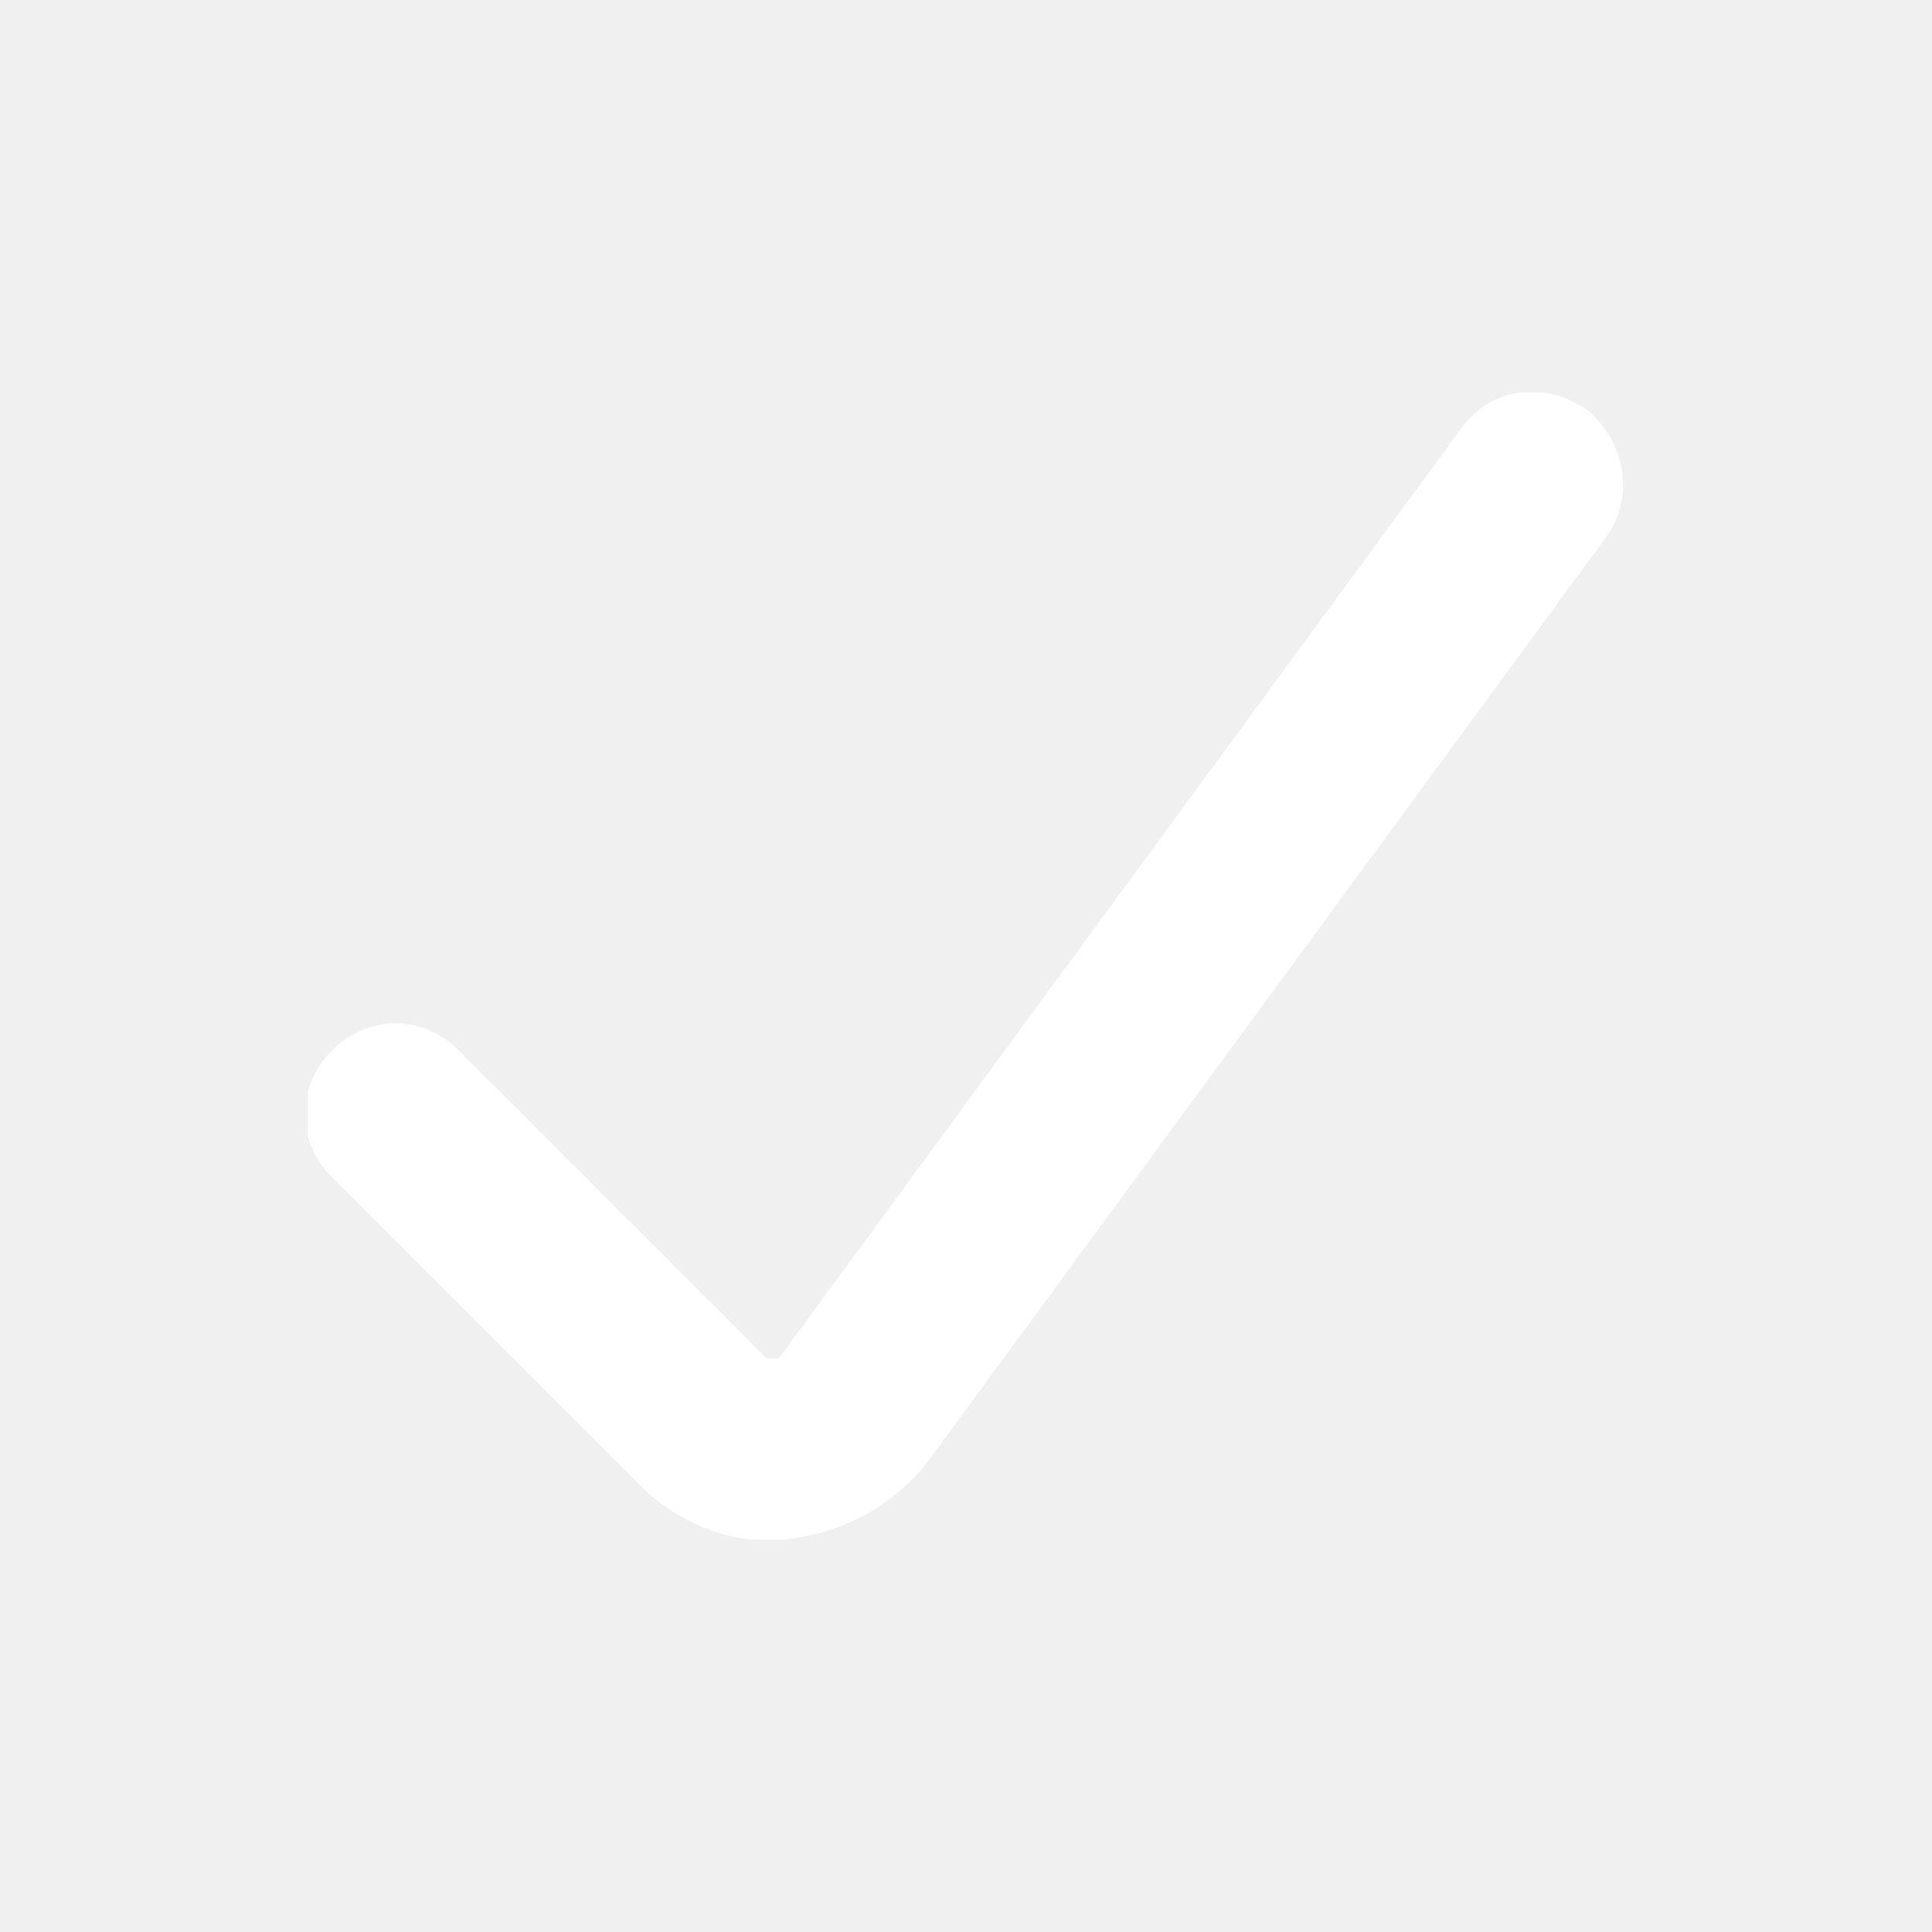
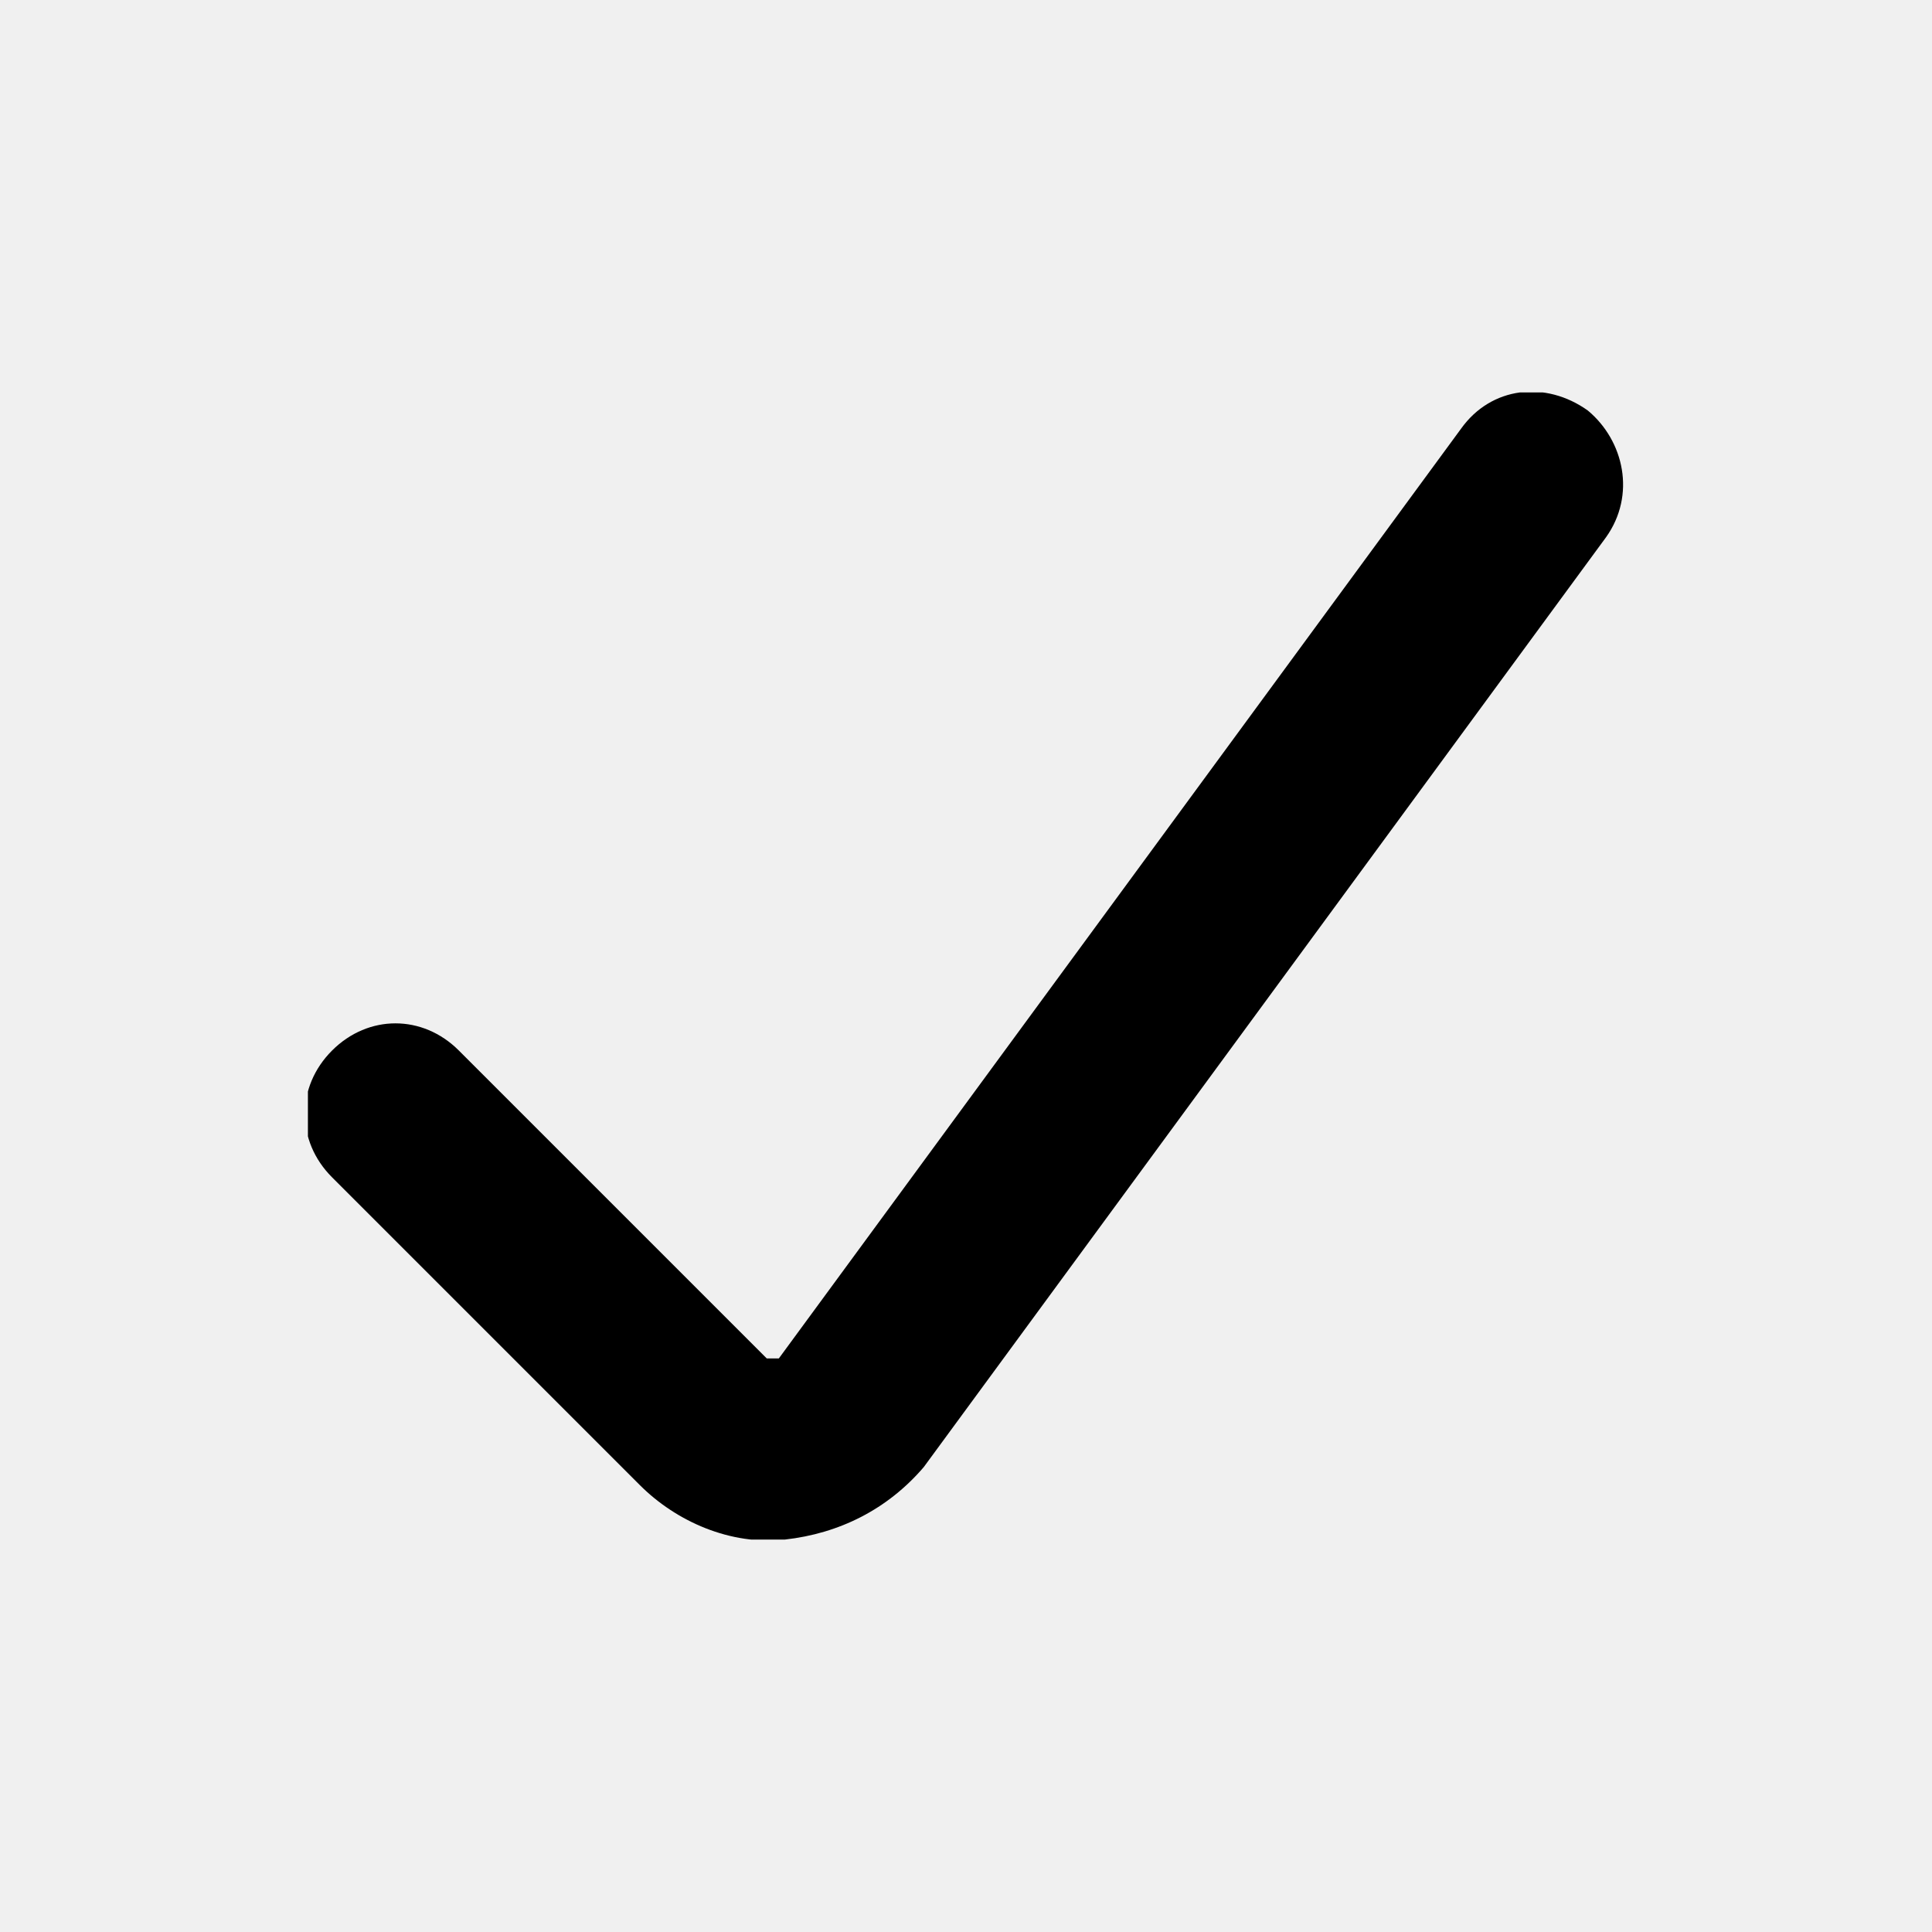
<svg xmlns="http://www.w3.org/2000/svg" xmlns:xlink="http://www.w3.org/1999/xlink" class="check" version="1.1" id="OUTLINED" x="0px" y="0px" viewBox="0 0 32 32" width="16" height="16" xml:space="preserve">
  <style type="text/css">
- 	.check_svg_st0{clip-path:url(#check_svg_id_2_);fill:white;}
+ 	.check_svg_st0{clip-path:url(#check_svg_id_2_);fill:currentColor;}
	.check_svg_st1{clip-path:url(#check_svg_id_4_);}
	.check_svg_st2{clip-path:url(#check_svg_id_6_);}
</style>
  <g>
    <defs>
      <path id="check_svg_id_1_" d="M24.2,7.1L12.9,22.5c0,0,0,0-0.1,0c0,0-0.1,0-0.1,0l-5.1-5.1c-0.6-0.6-1.5-0.6-2.1,0    c-0.6,0.6-0.6,1.5,0,2.1l5.1,5.1c0.6,0.6,1.5,1,2.4,0.9c0.9-0.1,1.7-0.5,2.3-1.2L26.6,8.9c0.5-0.7,0.3-1.6-0.3-2.1    C25.6,6.3,24.7,6.4,24.2,7.1z" />
    </defs>
    <clipPath id="check_svg_id_2_">
      <use xlink:href="#check_svg_id_1_" style="overflow:visible;" />
    </clipPath>
    <g class="check_svg_st0">
      <g>
        <defs>
          <rect id="check_svg_id_3_" x="0.1" y="1.5" width="32" height="29" />
        </defs>
        <clipPath id="check_svg_id_4_">
          <use xlink:href="#check_svg_id_3_" style="overflow:visible;" />
        </clipPath>
        <g class="check_svg_st1">
          <defs>
            <rect id="check_svg_id_5_" x="5.1" y="6.5" width="22" height="19" />
          </defs>
          <clipPath id="check_svg_id_6_">
            <use xlink:href="#check_svg_id_5_" style="overflow:visible;" />
          </clipPath>
          <rect x="0.1" y="1.5" class="check_svg_st2" width="31.8" height="29" />
        </g>
      </g>
    </g>
  </g>
</svg>
